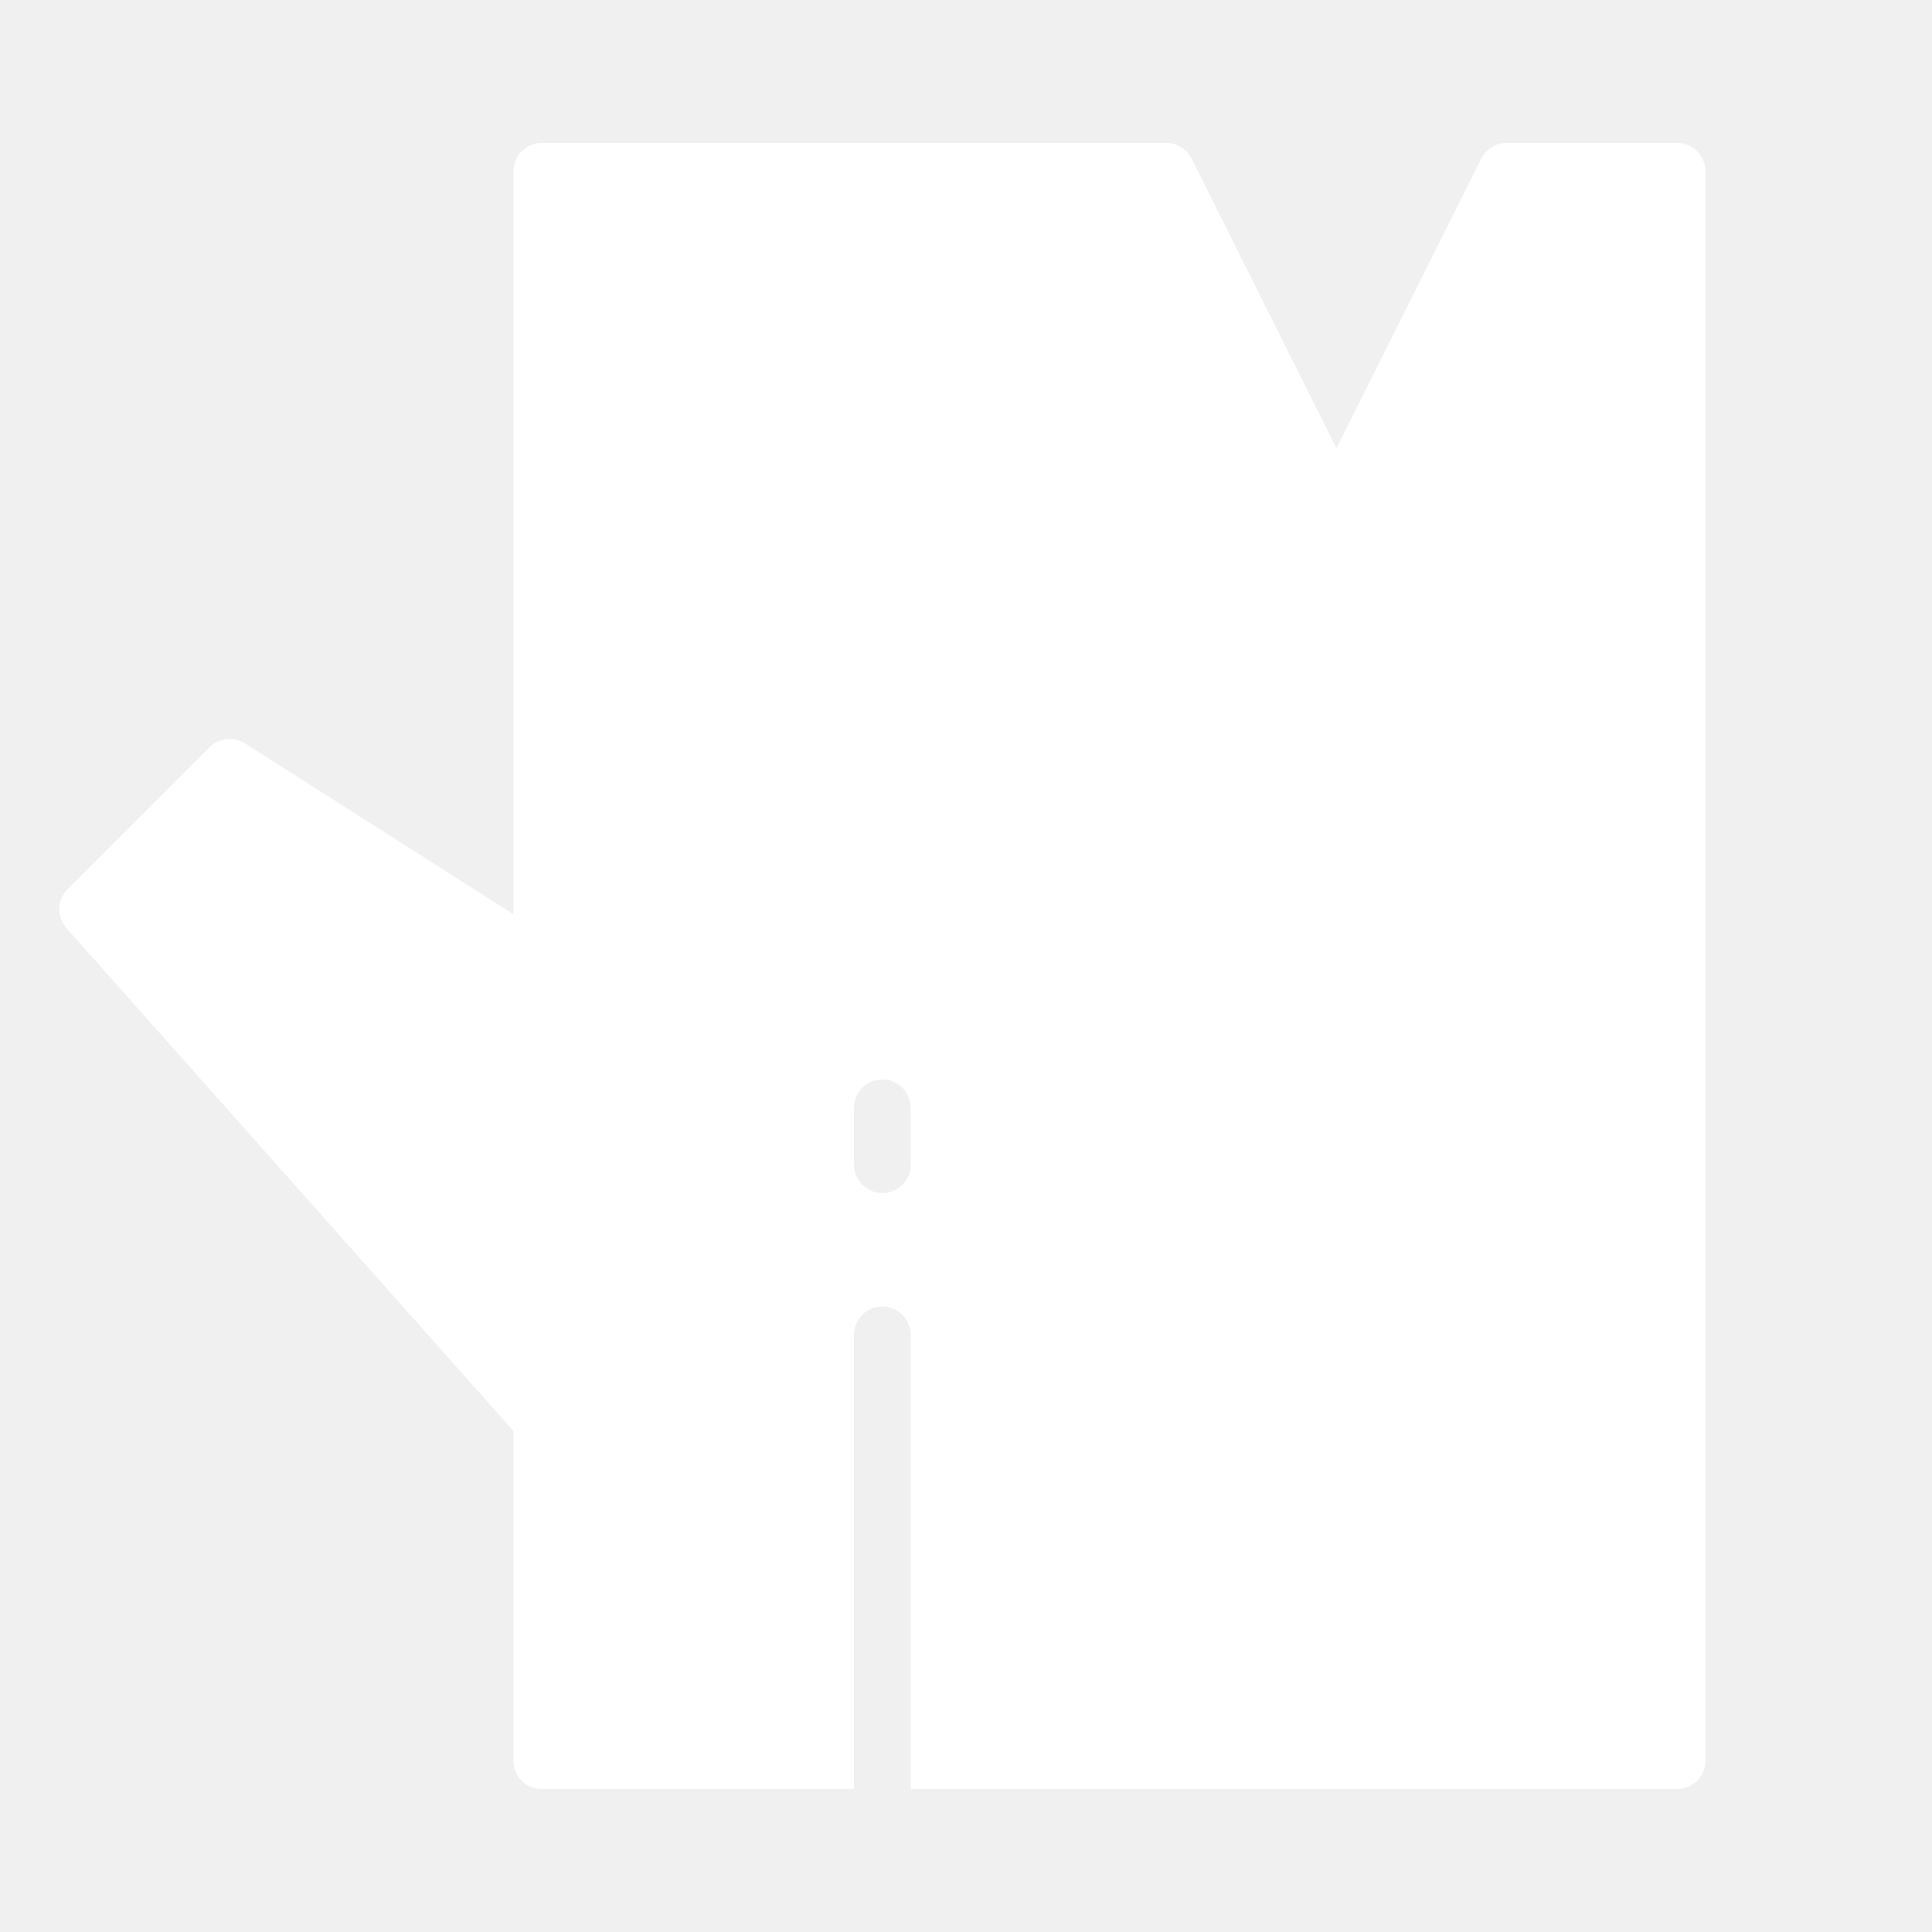
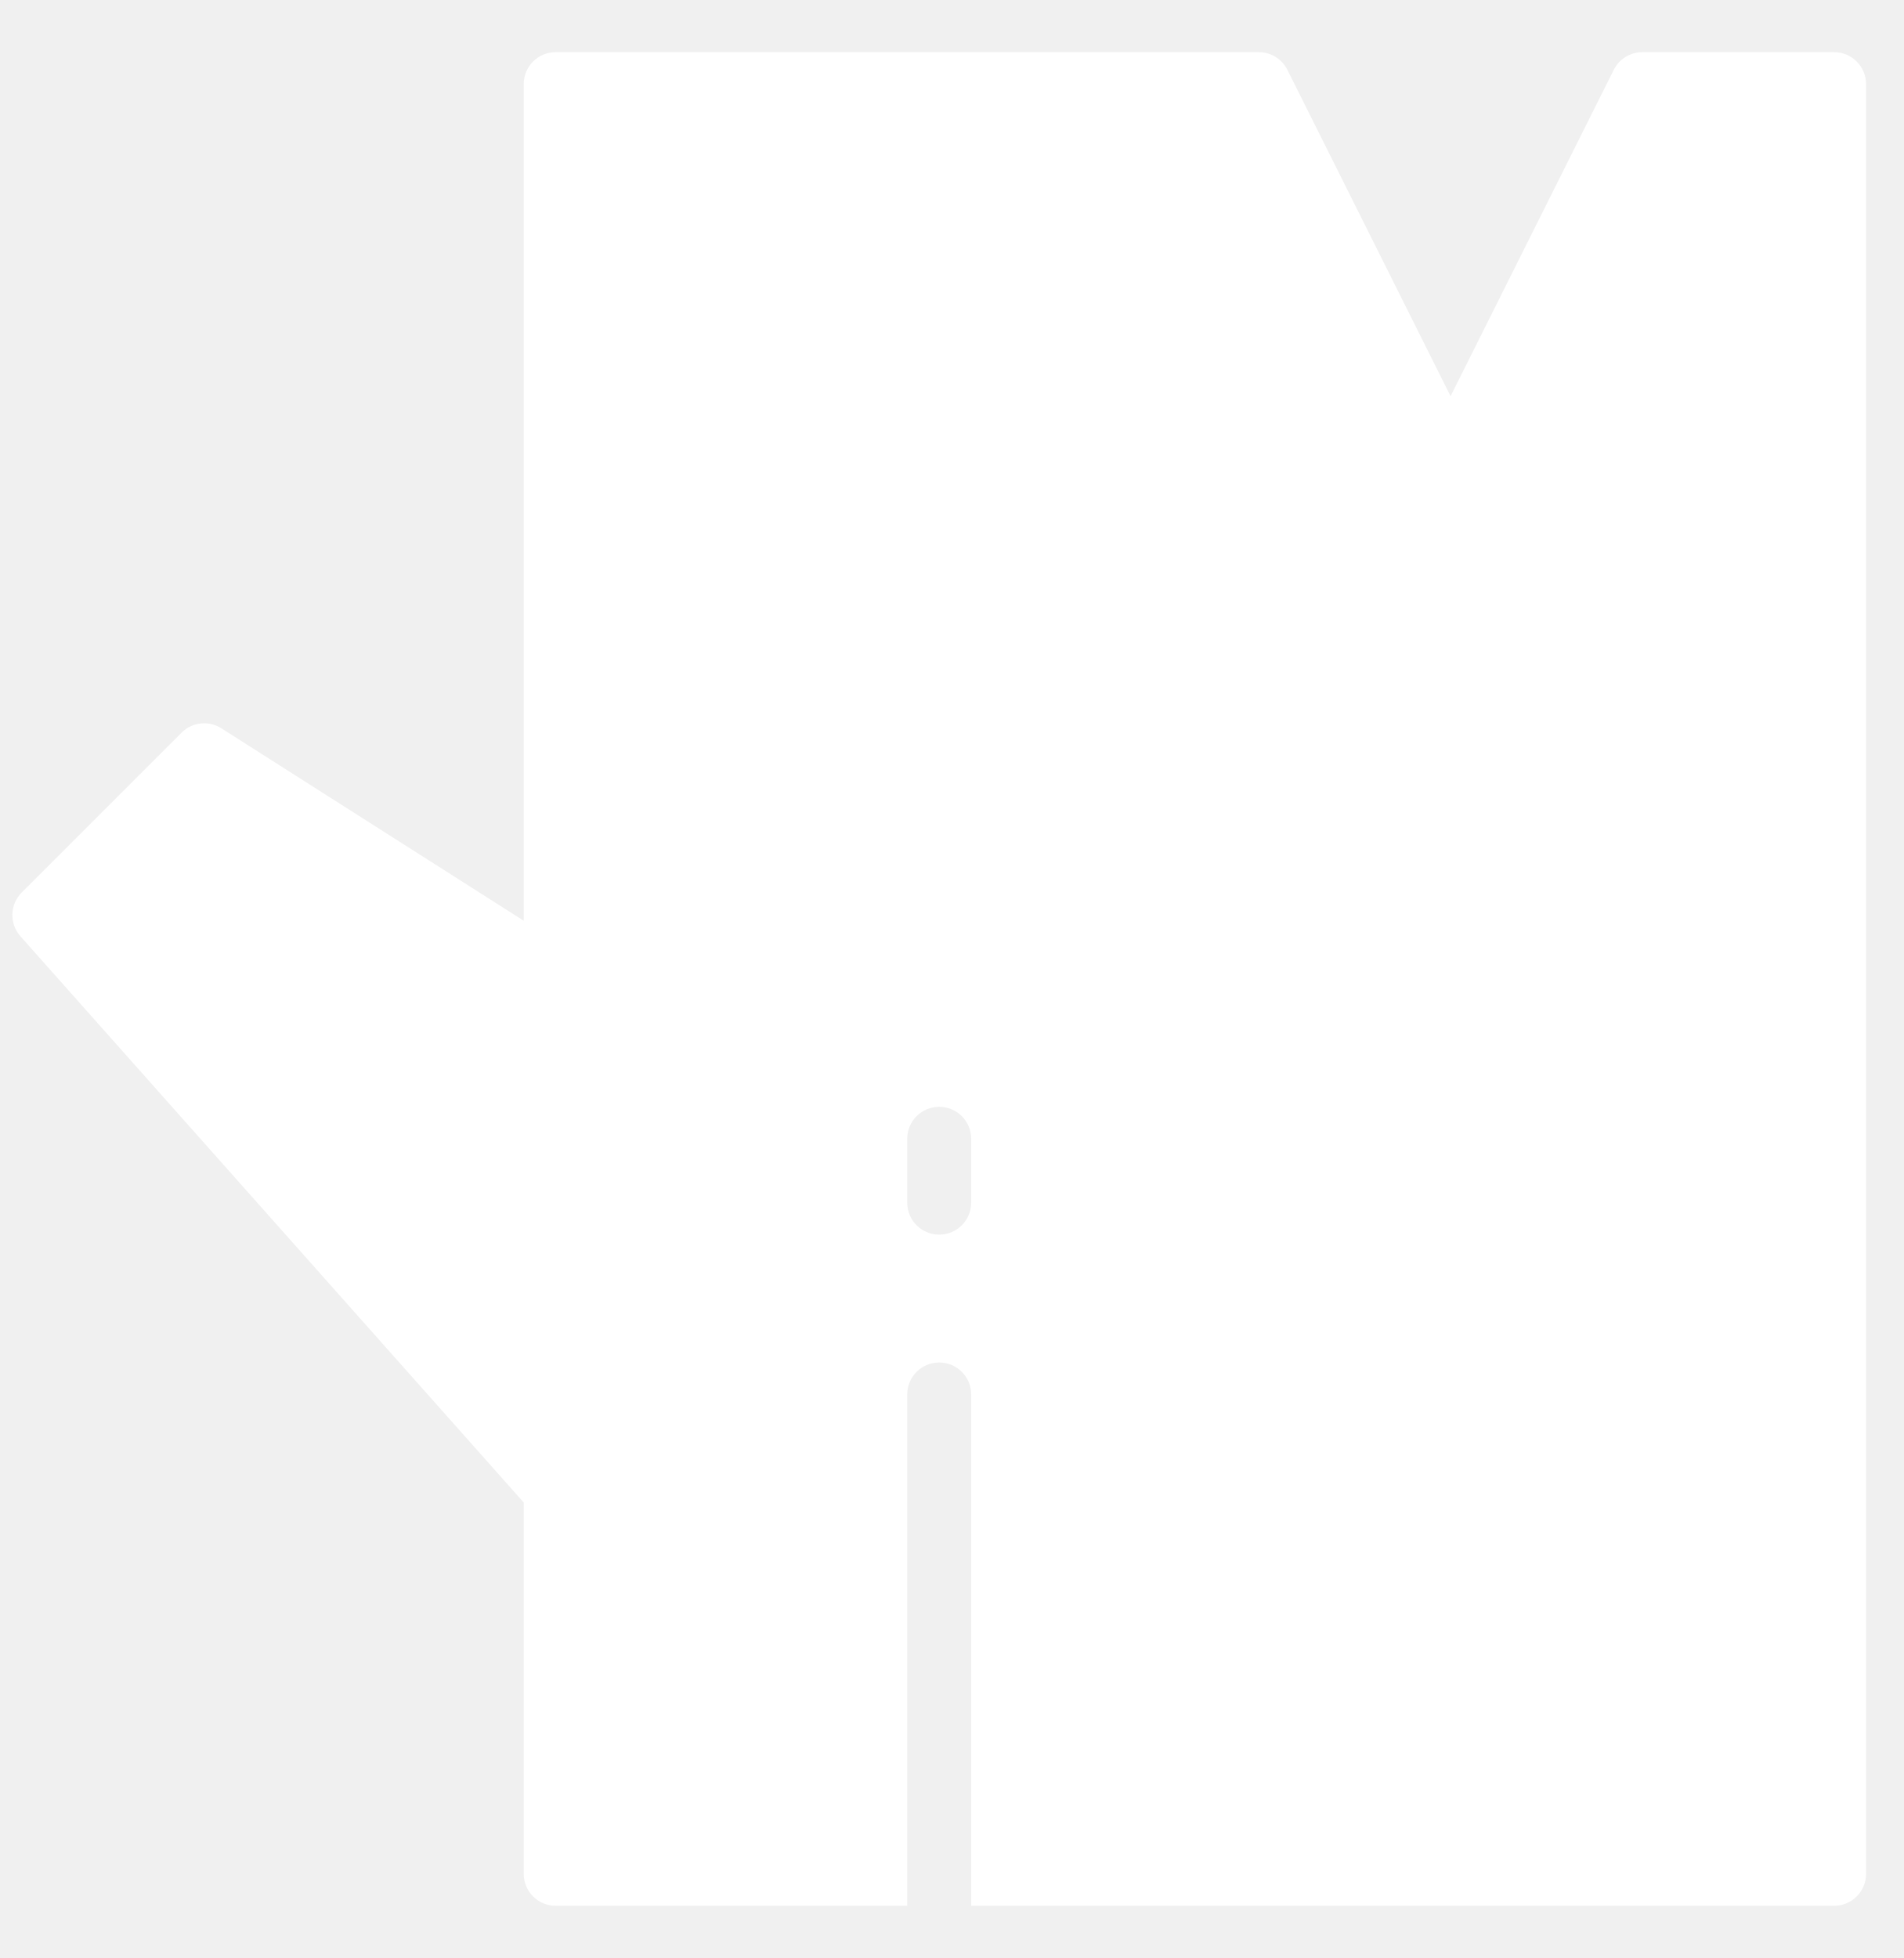
- <svg xmlns="http://www.w3.org/2000/svg" width="40" height="40" viewBox="0 0 40 40" fill="none">
-   <path d="M34.721 2.959H31.195C30.973 2.959 30.77 3.085 30.67 3.284L27.67 9.284L24.67 3.284C24.57 3.085 24.367 2.959 24.144 2.959H11.217C10.892 2.959 10.629 3.222 10.629 3.547V18.929L5.069 15.39C4.837 15.243 4.533 15.275 4.338 15.471L1.4 18.409C1.18 18.629 1.169 18.982 1.376 19.215L10.629 29.625V36.453C10.629 36.777 10.892 37.04 11.217 37.04H17.68V27.638C17.68 27.314 17.943 27.051 18.268 27.051C18.593 27.051 18.856 27.314 18.856 27.638V37.04H34.721C35.046 37.04 35.309 36.777 35.309 36.453V3.547C35.309 3.222 35.046 2.959 34.721 2.959ZM18.856 24.113C18.856 24.437 18.593 24.7 18.268 24.7C17.943 24.7 17.68 24.437 17.68 24.113V22.938C17.68 22.613 17.943 22.35 18.268 22.35C18.593 22.35 18.856 22.613 18.856 22.938V24.113Z" fill="white" />
+ <svg xmlns="http://www.w3.org/2000/svg" width="35" height="36" viewBox="0 0 35 36" fill="none">
+   <path d="M33.721 0.959H30.195C29.973 0.959 29.77 1.085 29.67 1.284L26.67 7.284L23.67 1.284C23.57 1.085 23.367 0.959 23.144 0.959H10.217C9.892 0.959 9.629 1.222 9.629 1.547V16.929L4.069 13.39C3.837 13.243 3.533 13.275 3.338 13.471L0.4 16.409C0.18 16.629 0.169 16.982 0.376 17.215L9.629 27.625V34.453C9.629 34.777 9.892 35.04 10.217 35.04H16.68V25.638C16.68 25.314 16.943 25.051 17.268 25.051C17.593 25.051 17.856 25.314 17.856 25.638V35.04H33.721C34.046 35.04 34.309 34.777 34.309 34.453V1.547C34.309 1.222 34.046 0.959 33.721 0.959ZM17.856 22.113C17.856 22.437 17.593 22.7 17.268 22.7C16.943 22.7 16.68 22.437 16.68 22.113V20.938C16.68 20.613 16.943 20.35 17.268 20.35C17.593 20.35 17.856 20.613 17.856 20.938V22.113Z" fill="white" />
</svg>
